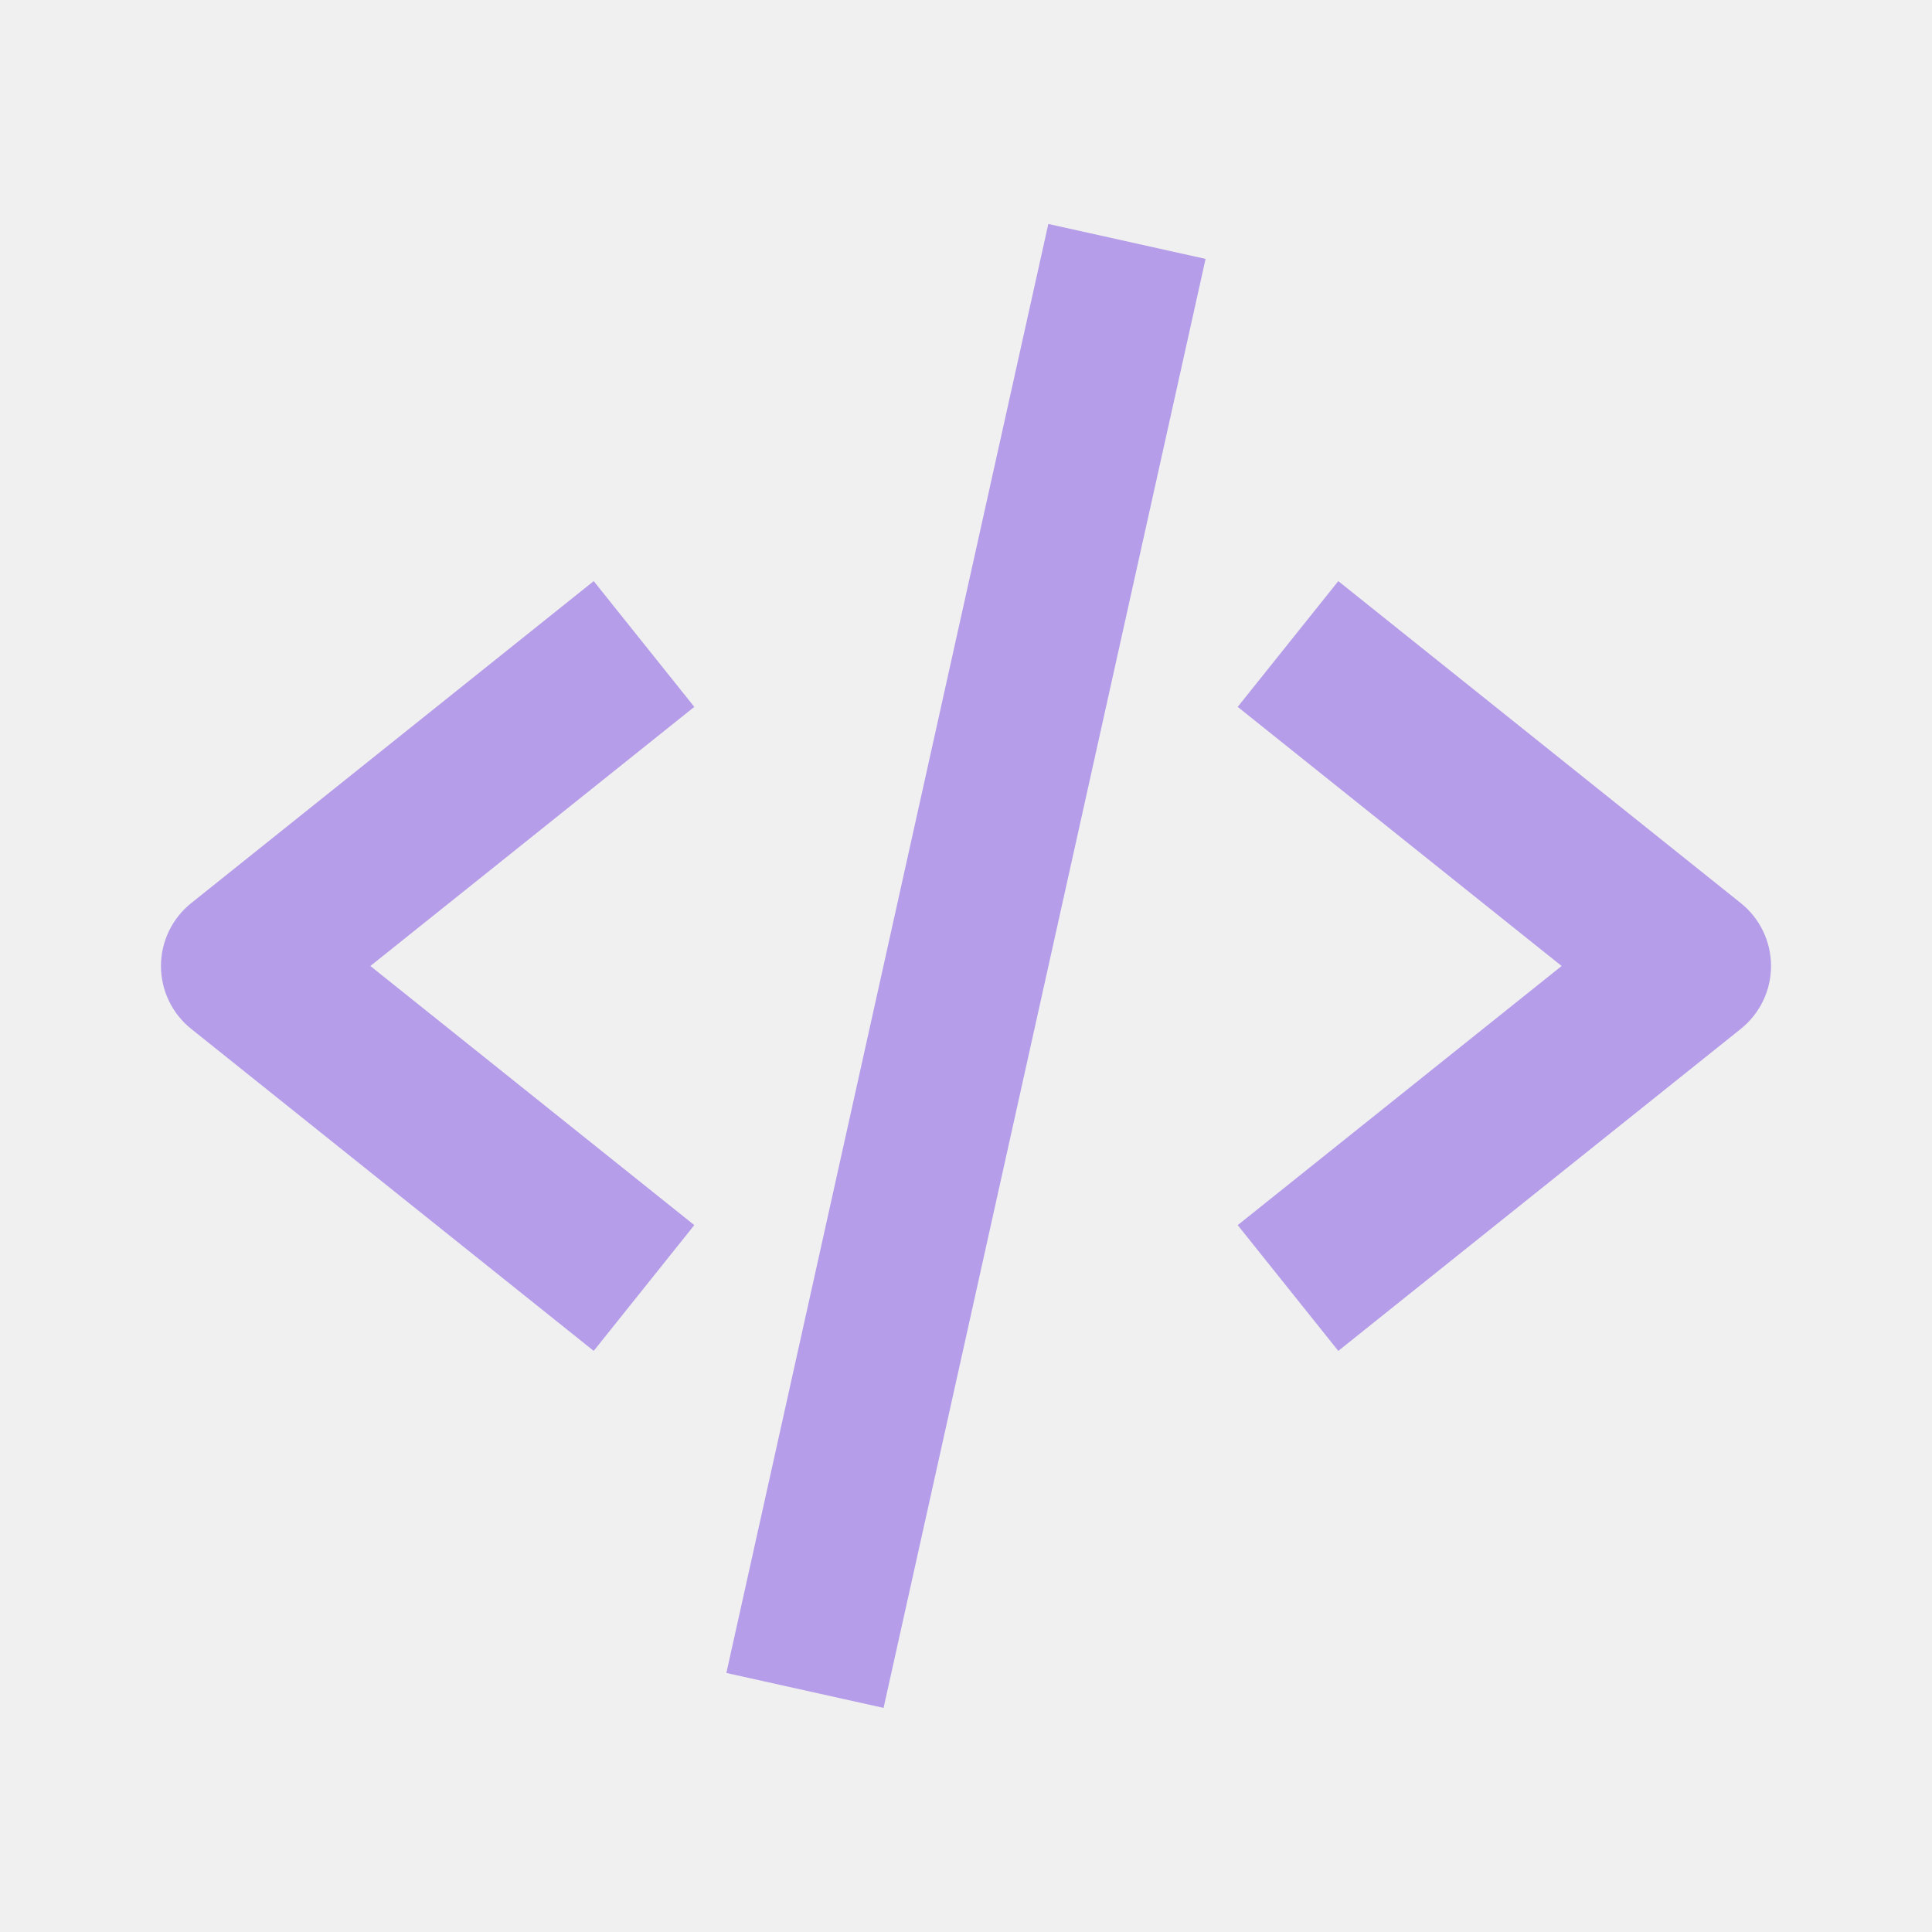
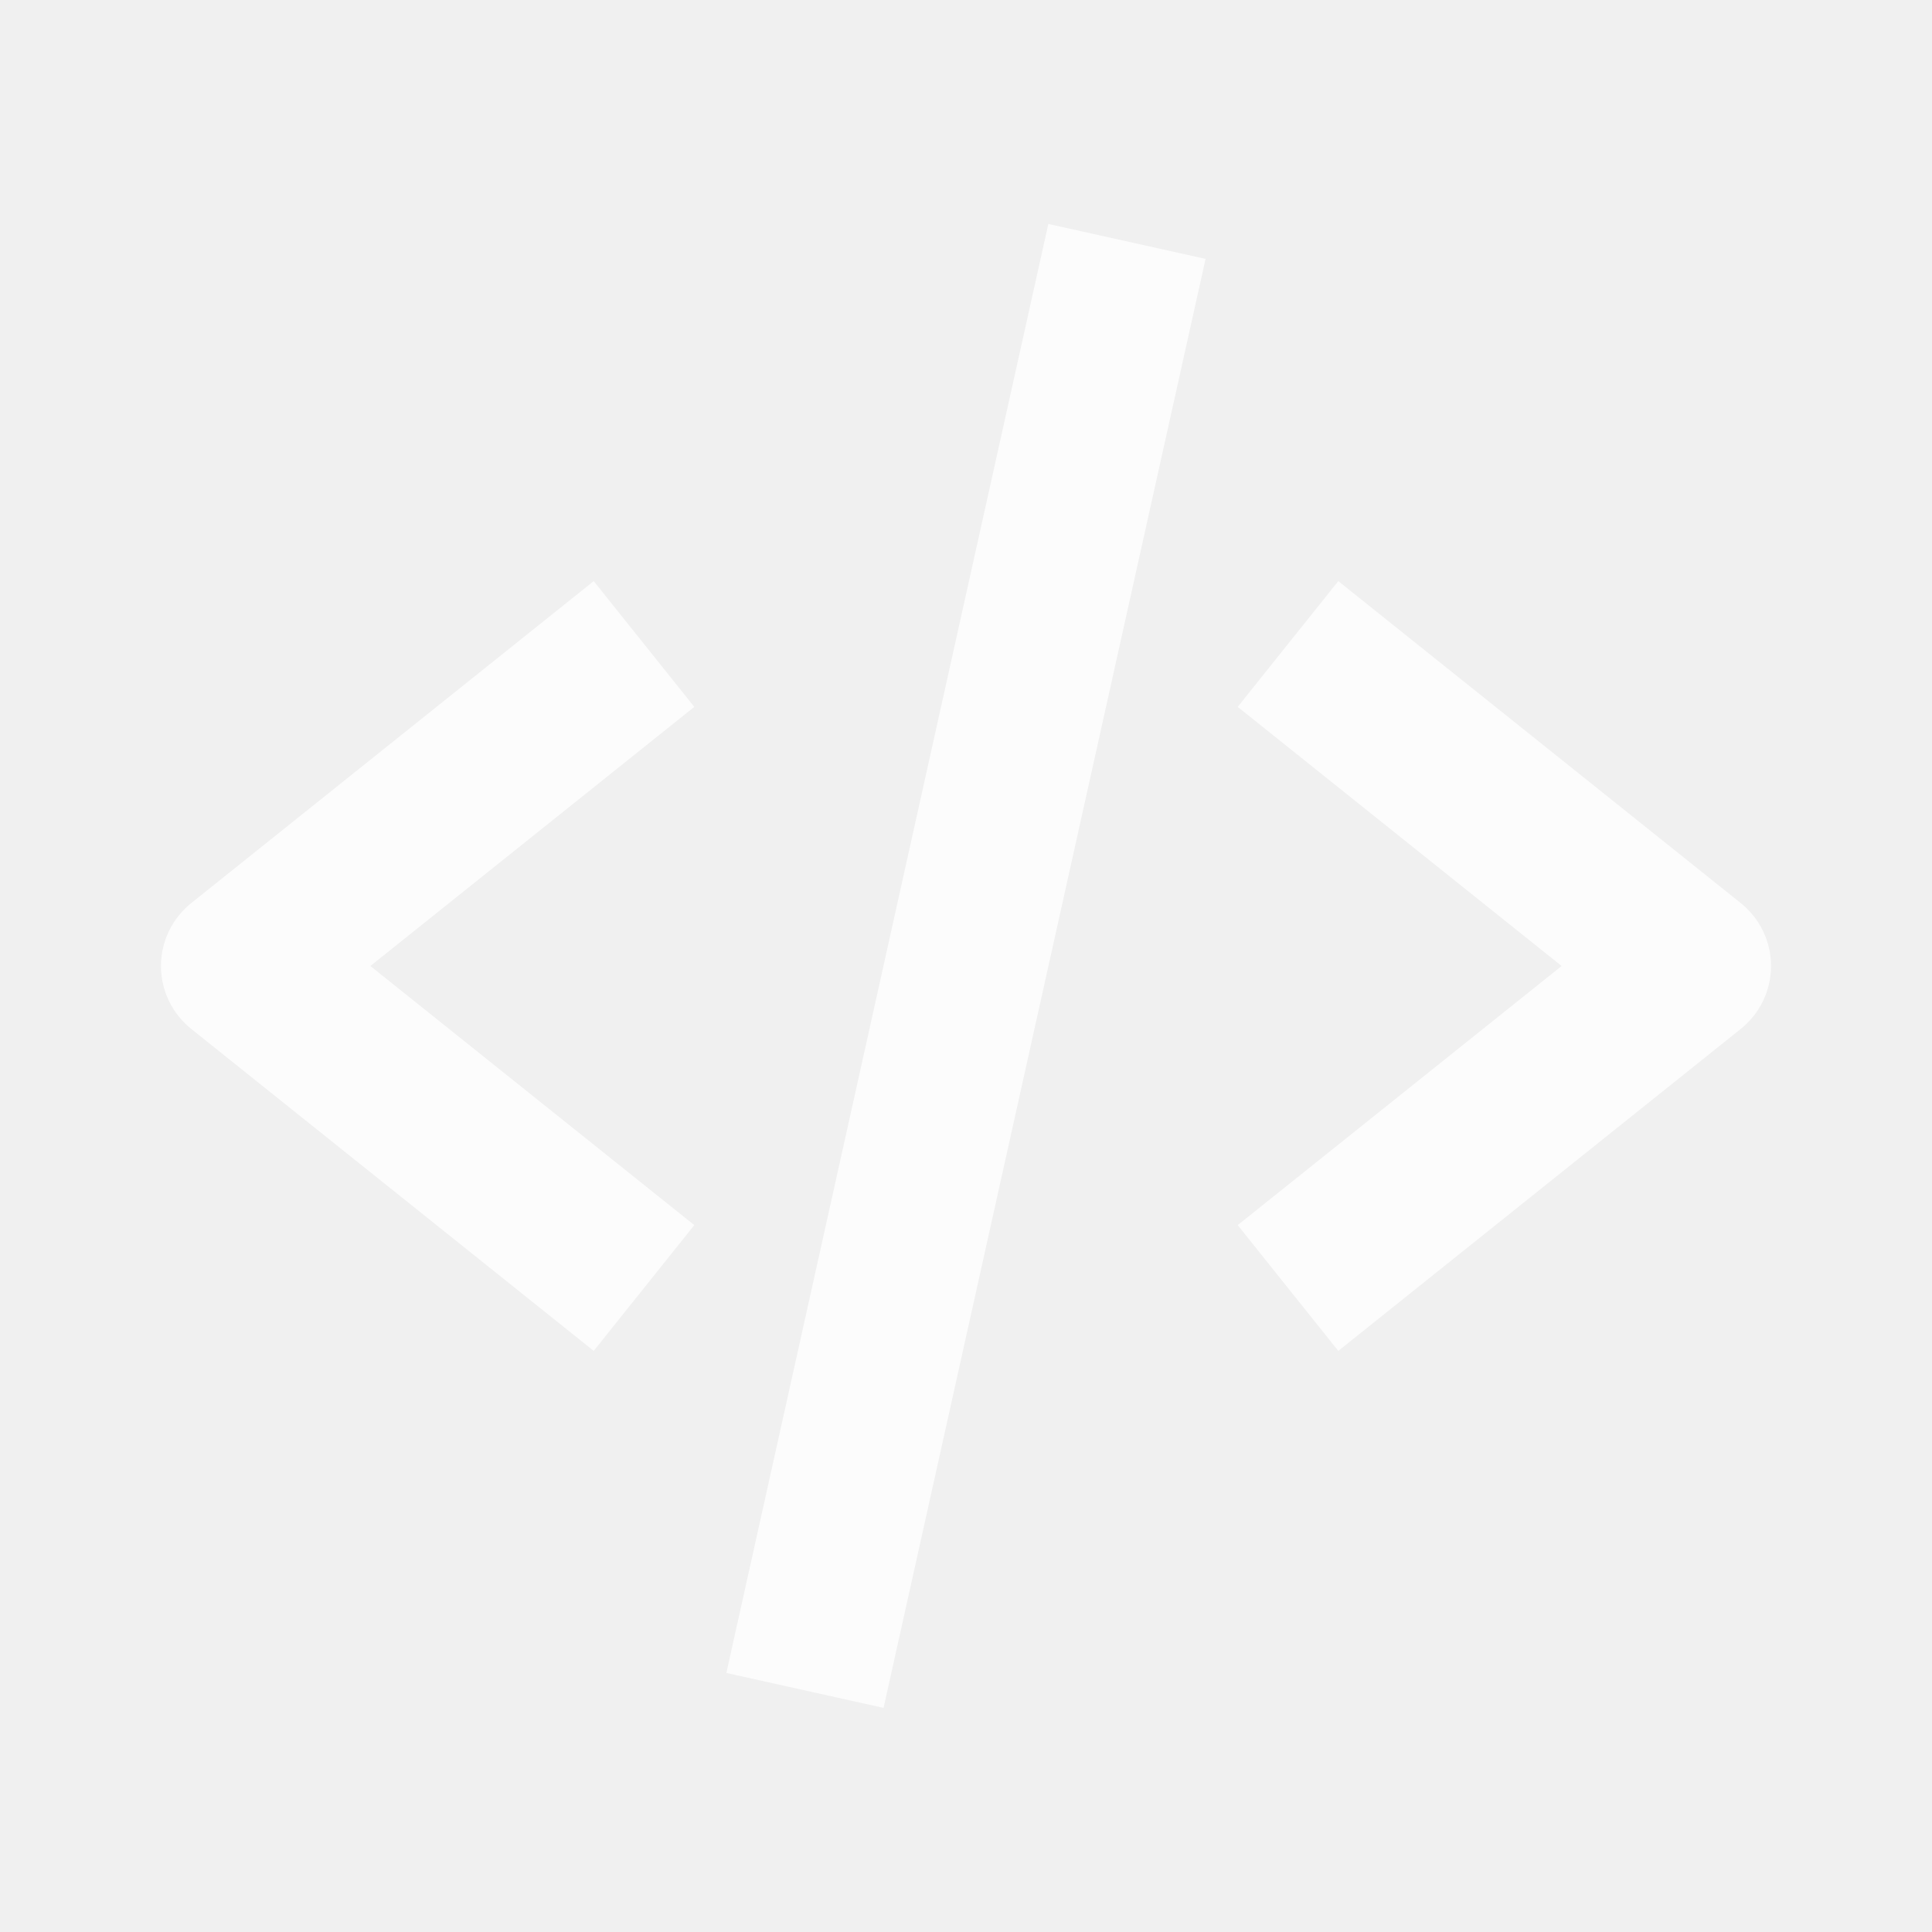
- <svg xmlns="http://www.w3.org/2000/svg" width="60" height="60" viewBox="0 0 60 60" fill="none">
-   <path d="M18.438 41.953L21.562 38.047L11.502 30L21.562 21.953L18.438 18.047L5.938 28.047C5.645 28.282 5.408 28.579 5.246 28.917C5.083 29.255 4.999 29.625 4.999 30C4.999 30.375 5.083 30.745 5.246 31.083C5.408 31.421 5.645 31.718 5.938 31.953L18.438 41.953ZM41.562 18.047L38.438 21.953L48.498 30L38.438 38.047L41.562 41.953L54.062 31.953C54.355 31.718 54.592 31.421 54.754 31.083C54.917 30.745 55.001 30.375 55.001 30C55.001 29.625 54.917 29.255 54.754 28.917C54.592 28.579 54.355 28.282 54.062 28.047L41.562 18.047ZM37.44 8.04L27.44 53.04L22.558 51.955L32.557 6.955L37.44 8.04Z" fill="#7B4AE2" fill-opacity="0.5" />
+ <svg xmlns="http://www.w3.org/2000/svg" width="auto" height="auto" viewBox="0 0 60 60" fill="none">
+   <path d="M18.438 41.953L21.562 38.047L11.502 30L21.562 21.953L18.438 18.047L5.938 28.047C5.645 28.282 5.408 28.579 5.246 28.917C5.083 29.255 4.999 29.625 4.999 30C4.999 30.375 5.083 30.745 5.246 31.083C5.408 31.421 5.645 31.718 5.938 31.953L18.438 41.953ZM41.562 18.047L38.438 21.953L48.498 30L38.438 38.047L41.562 41.953L54.062 31.953C54.355 31.718 54.592 31.421 54.754 31.083C54.917 30.745 55.001 30.375 55.001 30C55.001 29.625 54.917 29.255 54.754 28.917C54.592 28.579 54.355 28.282 54.062 28.047L41.562 18.047ZM37.44 8.04L27.44 53.04L22.558 51.955L32.557 6.955L37.44 8.04Z" fill="#fff" fill-opacity="0.8" />
</svg>
